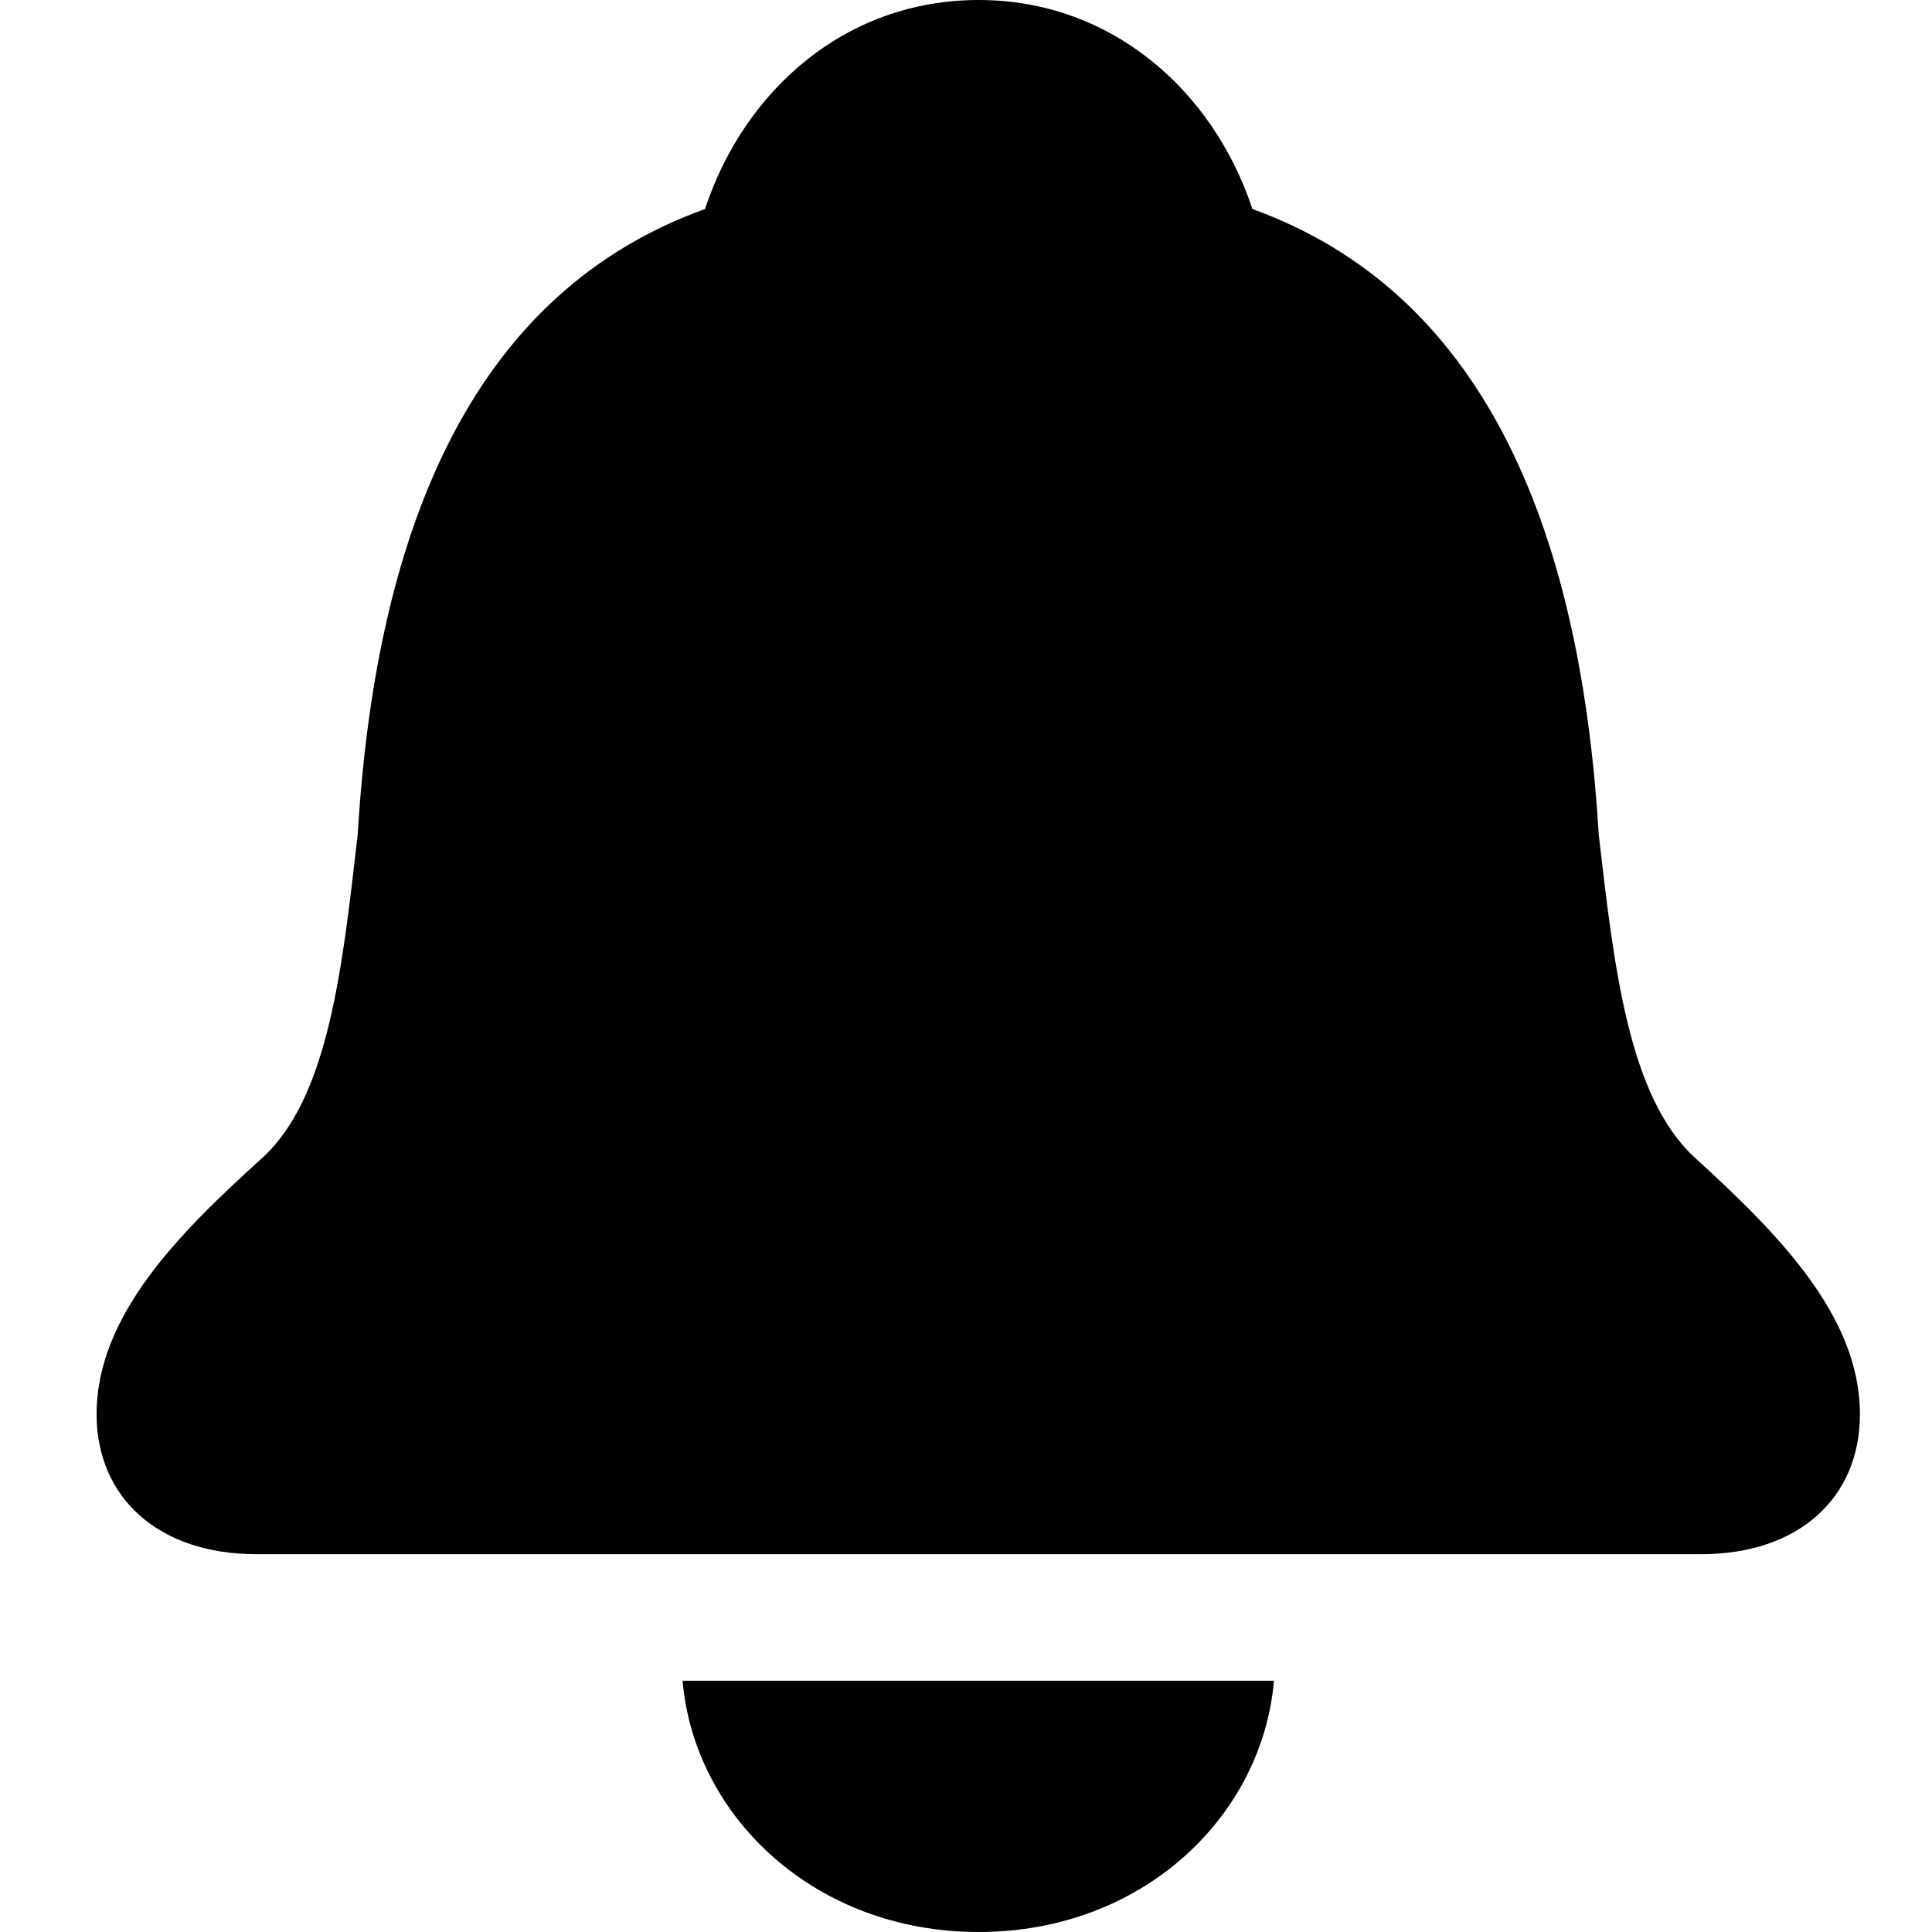
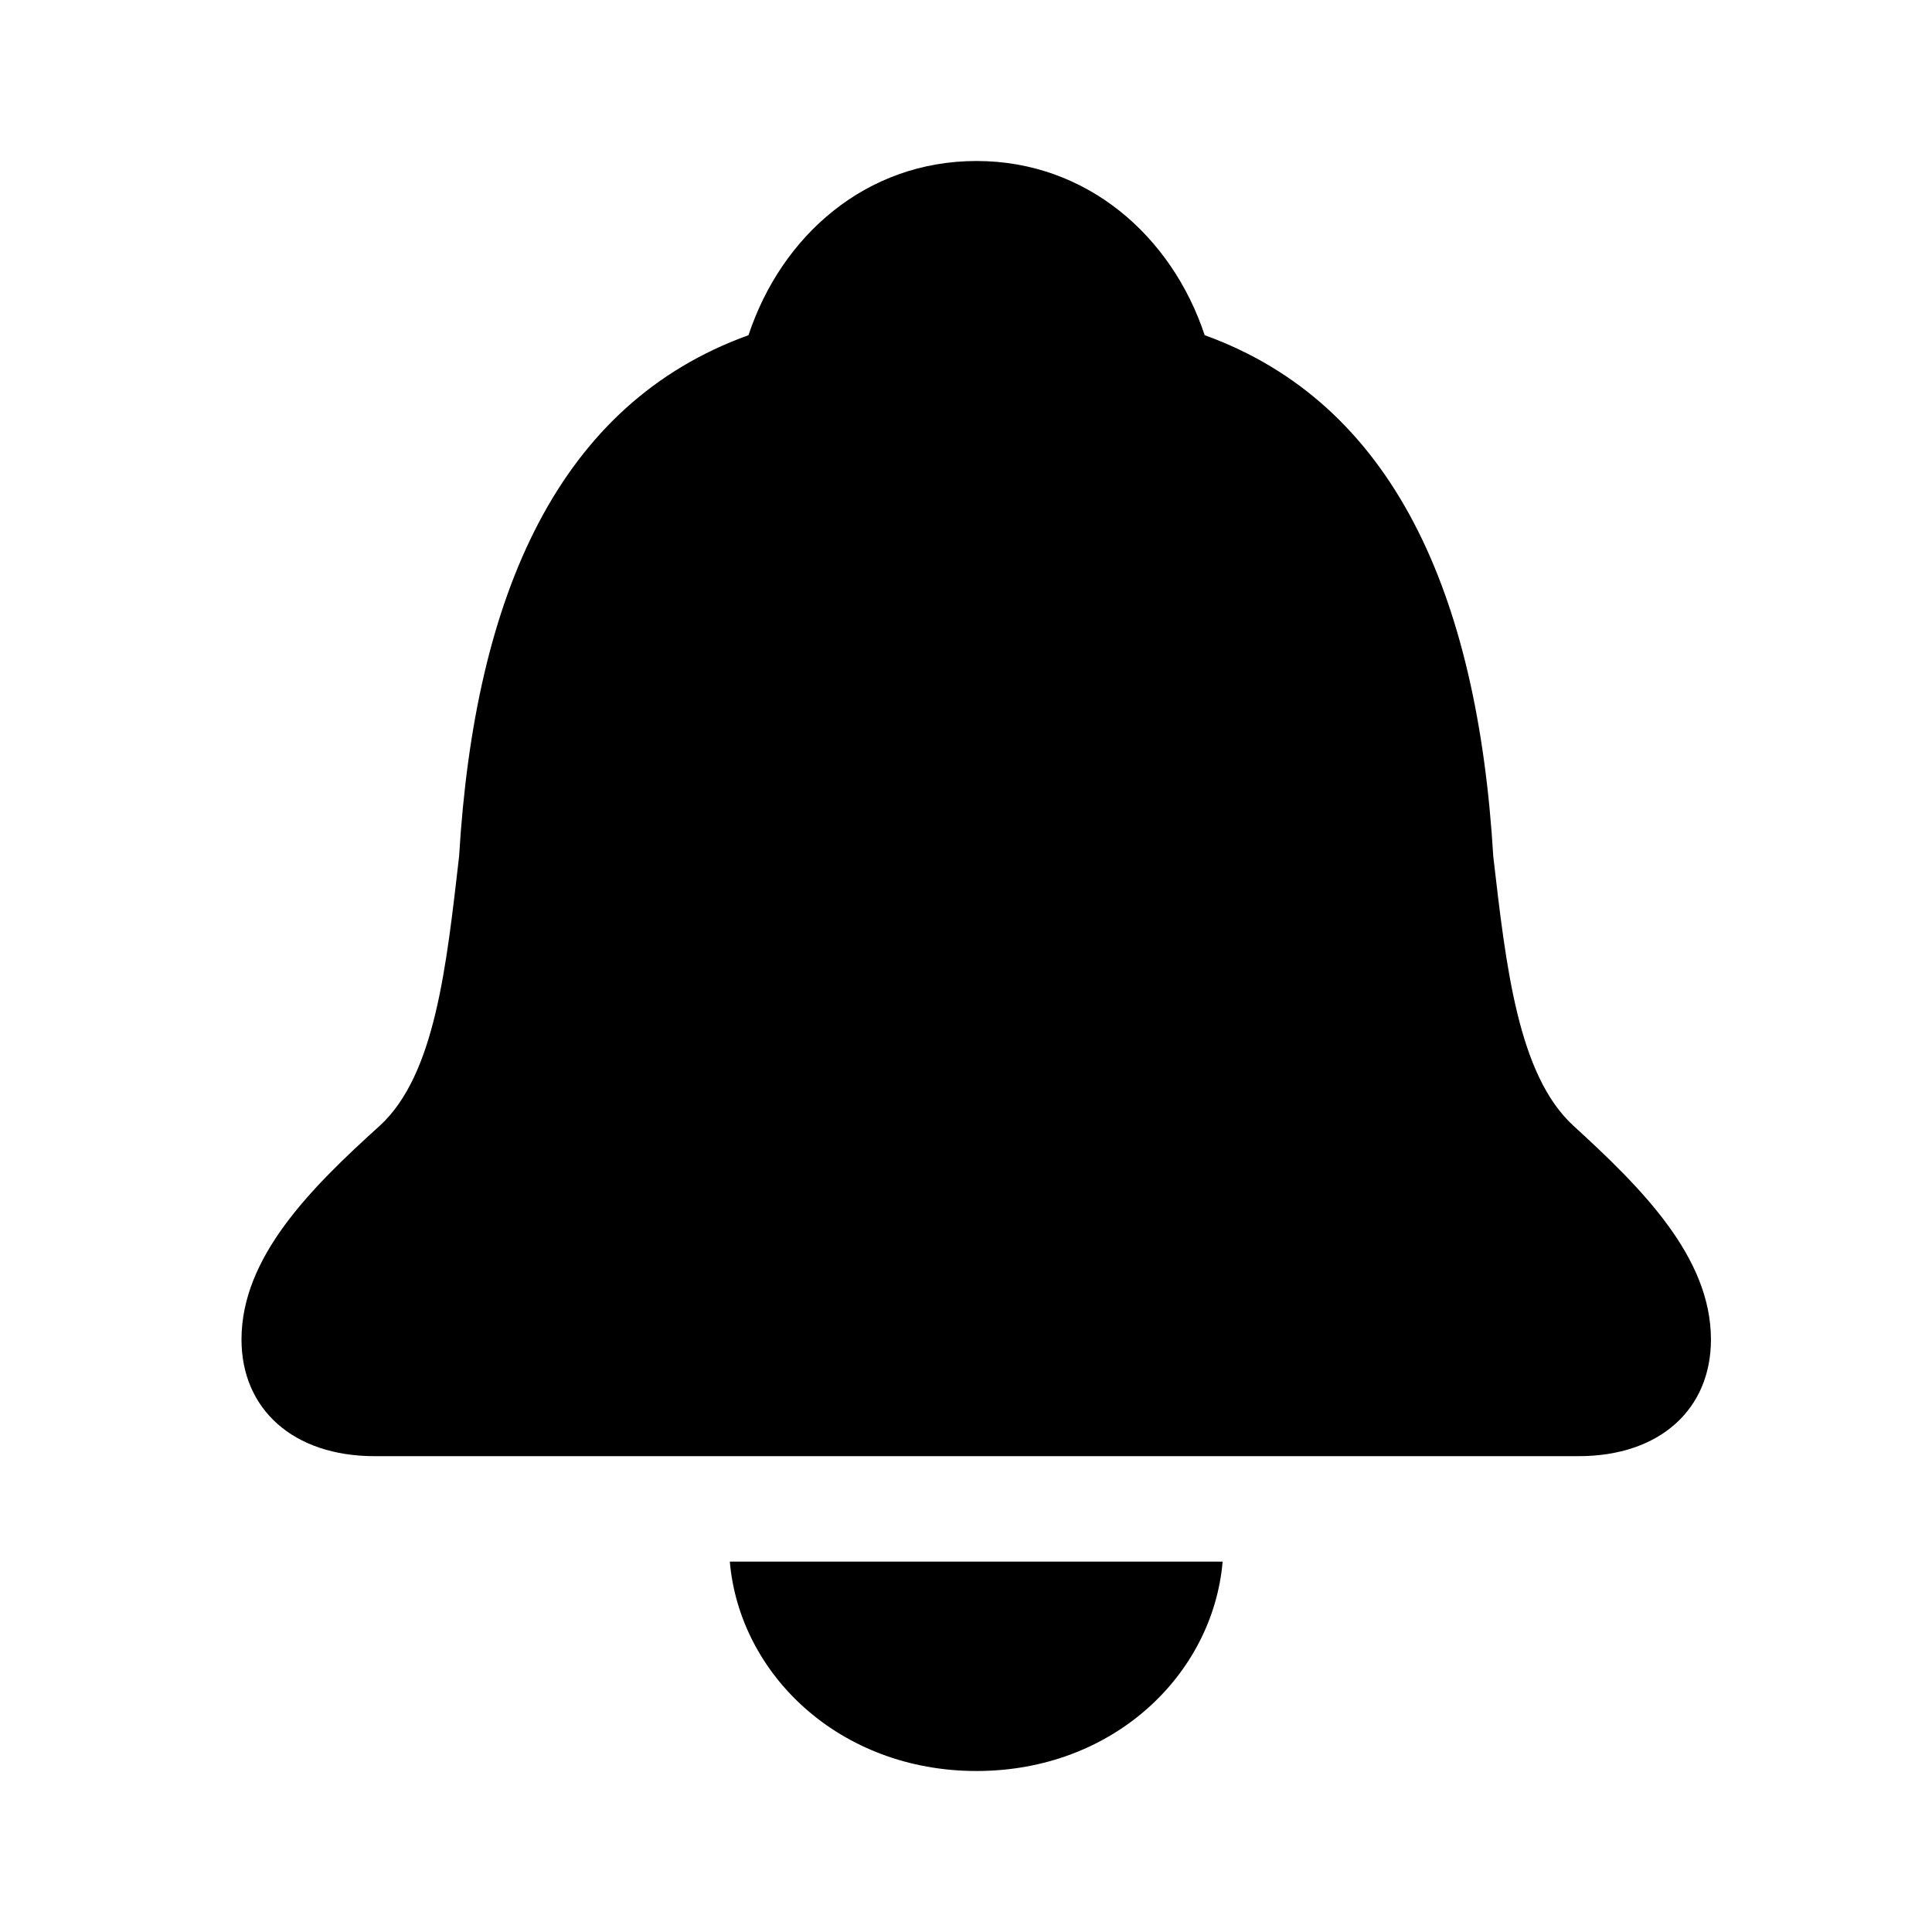
- <svg xmlns="http://www.w3.org/2000/svg" width="20" height="20" viewBox="0 0 20 20" fill="none">
-   <path d="M2.654 16.089H17.609C18.622 16.089 19.254 15.504 19.254 14.64C19.254 13.618 18.399 12.764 17.544 11.983C16.857 11.352 16.708 10.005 16.55 8.639C16.355 5.369 15.306 3.01 12.965 2.164C12.556 0.929 11.497 3.05176e-05 10.131 3.05176e-05C8.757 3.05176e-05 7.707 0.929 7.298 2.164C4.948 3.01 3.898 5.369 3.703 8.639C3.545 10.005 3.406 11.352 2.719 11.983C1.855 12.764 1 13.618 1 14.64C1 15.504 1.641 16.089 2.654 16.089ZM10.131 20C11.831 20 13.067 18.802 13.188 17.399H7.066C7.187 18.802 8.431 20 10.131 20Z" fill="black" />
+ <svg xmlns="http://www.w3.org/2000/svg" width="24" height="24" viewBox="0 0 24 24" fill="none">
+   <path d="M4.654 18.089H19.609C20.622 18.089 21.254 17.504 21.254 16.64C21.254 15.618 20.399 14.764 19.544 13.983C18.857 13.352 18.708 12.005 18.55 10.639C18.355 7.369 17.306 5.01 14.965 4.164C14.556 2.929 13.497 2 12.131 2C10.757 2 9.707 2.929 9.298 4.164C6.948 5.01 5.898 7.369 5.703 10.639C5.545 12.005 5.406 13.352 4.719 13.983C3.855 14.764 3 15.618 3 16.64C3 17.504 3.641 18.089 4.654 18.089ZM12.131 22C13.831 22 15.067 20.802 15.188 19.399H9.066C9.187 20.802 10.431 22 12.131 22Z" fill="black" />
</svg>
